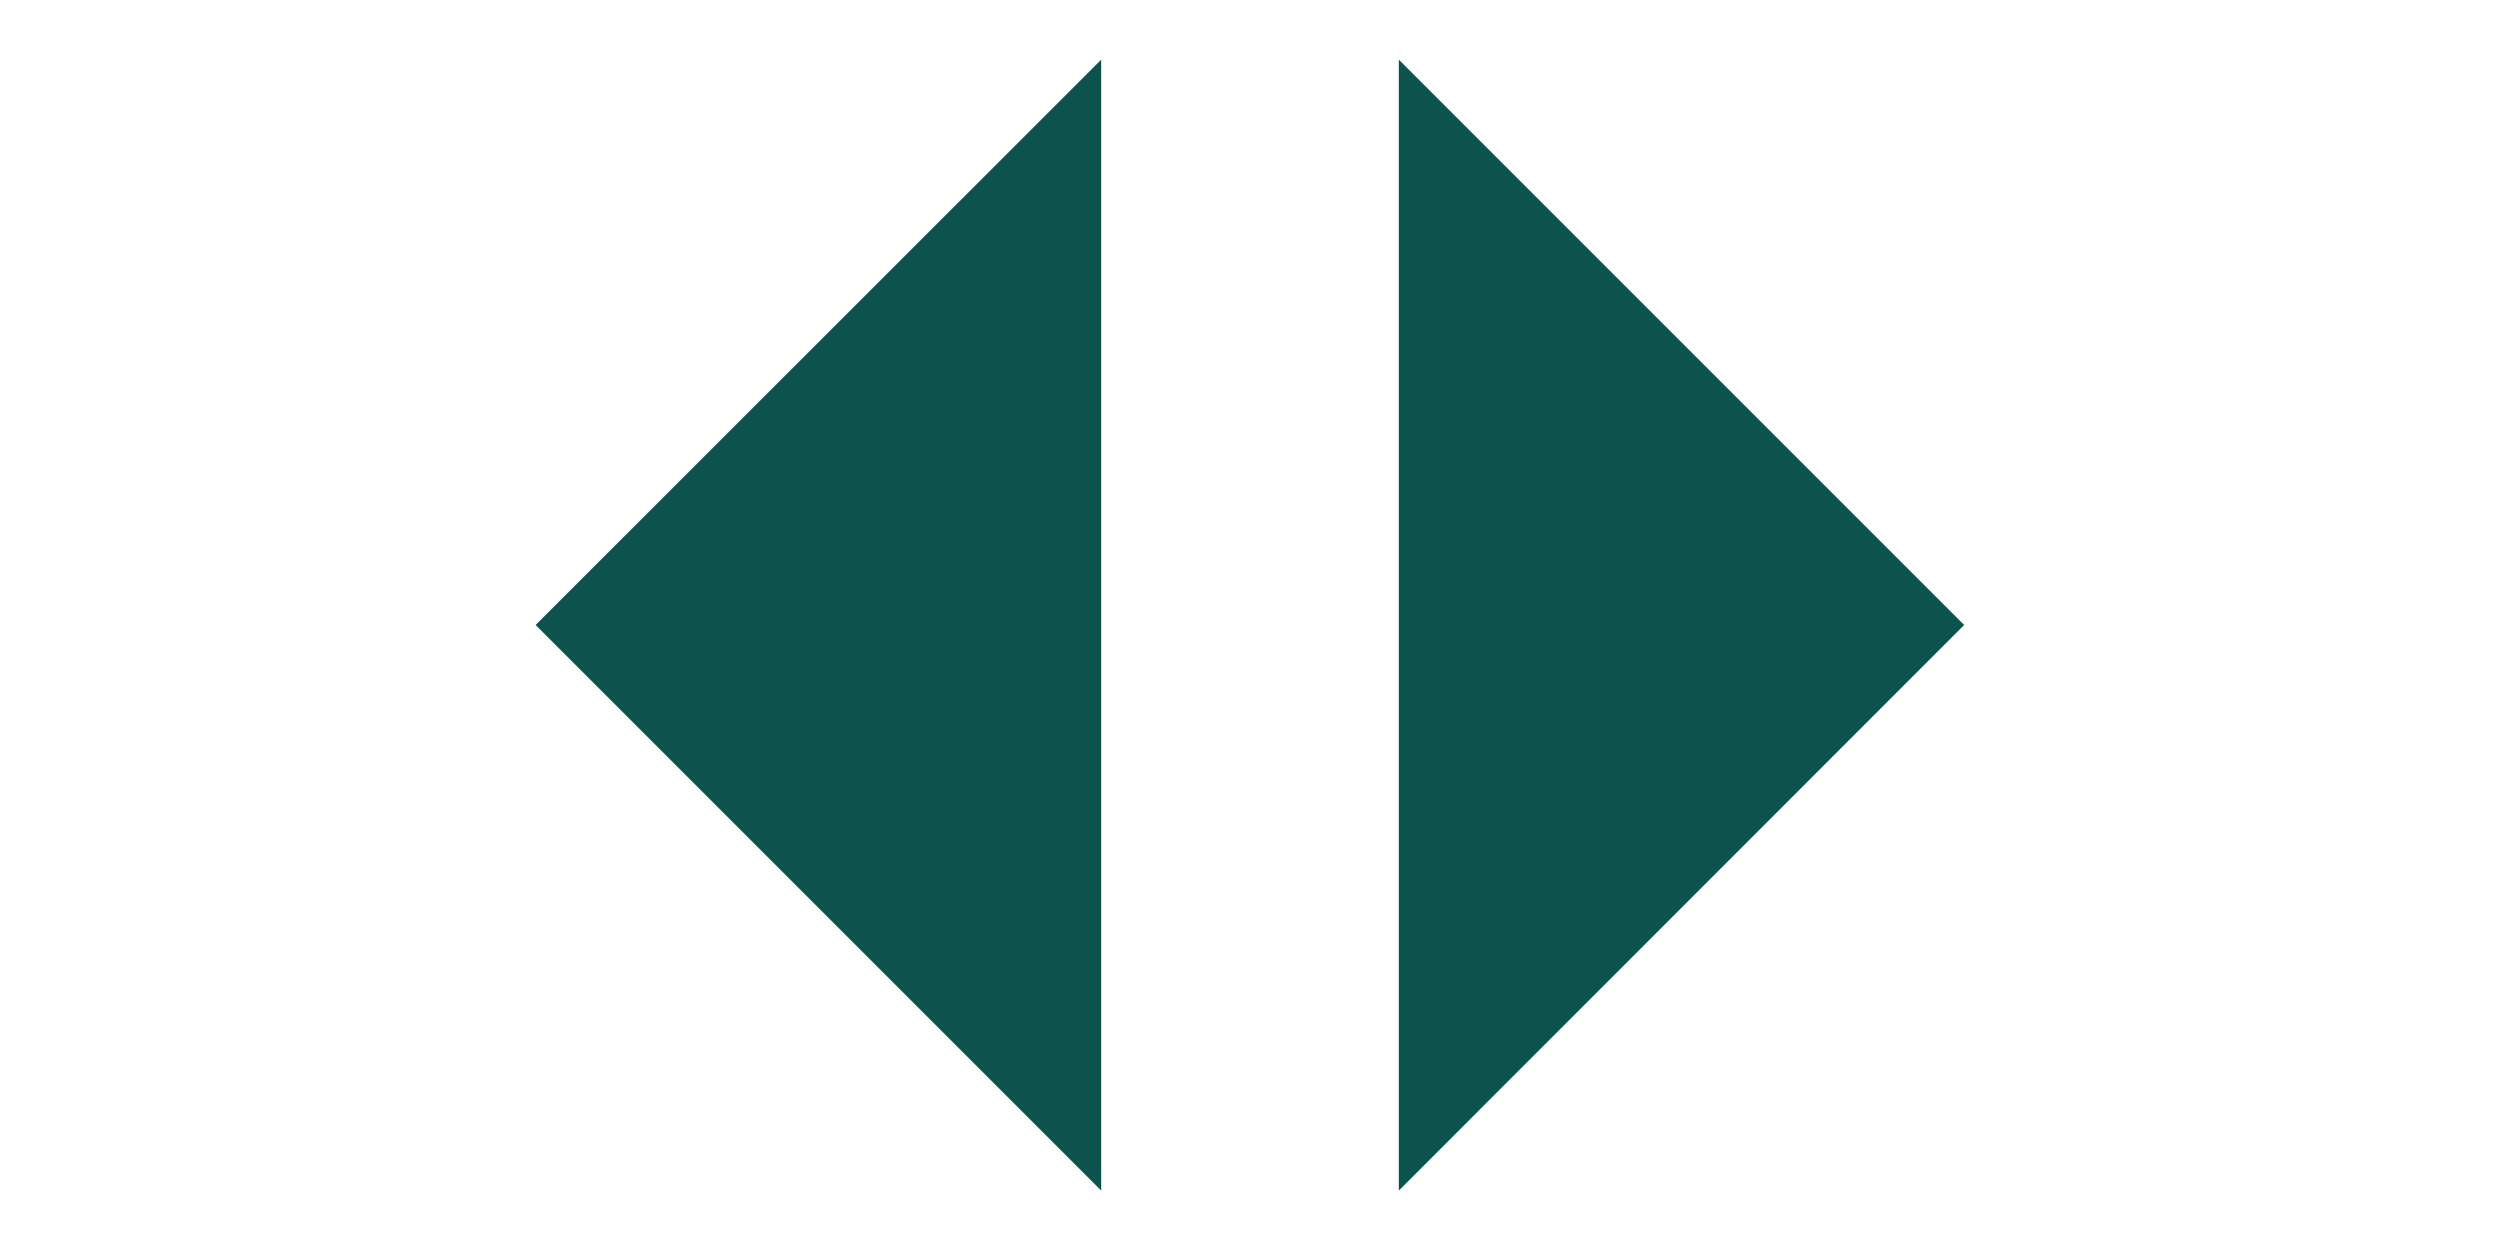
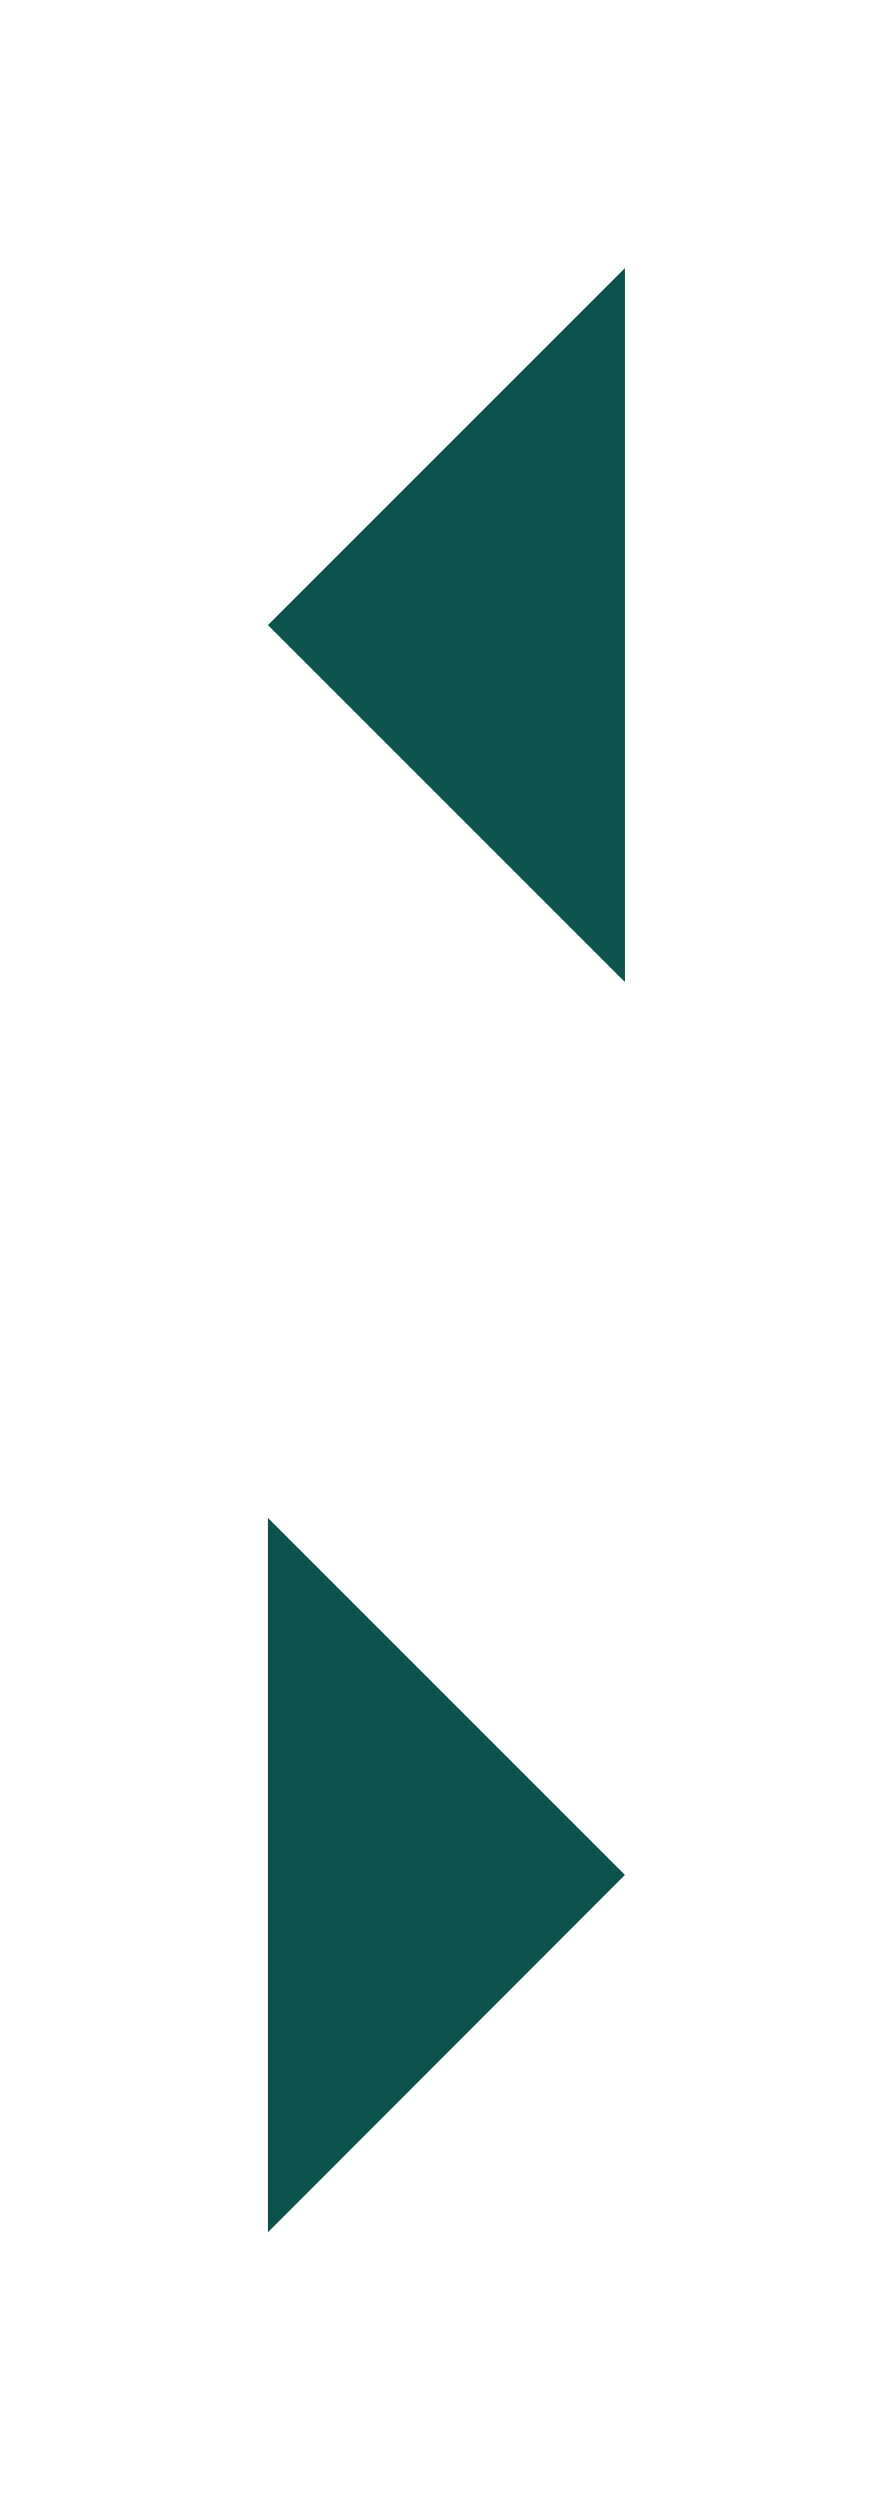
- <svg xmlns="http://www.w3.org/2000/svg" width="42" height="21" viewBox="0 0 11.113 5.556" version="1.1" id="svg5">
+ <svg xmlns="http://www.w3.org/2000/svg" width="10" height="28" viewBox="0 0 2.646 7.408" version="1.1" id="svg5">
  <defs id="defs2" />
  <g id="layer1">
    <path style="fill:#0d534d;fill-opacity:1;stroke:none;stroke-width:0.279px;stroke-linecap:butt;stroke-linejoin:miter;stroke-opacity:1" d="M 8.731,2.778 6.218,5.292 V 0.265 L 8.731,2.778" id="path972" />
-     <path style="fill:#0d534d;fill-opacity:1;stroke:none;stroke-width:0.279px;stroke-linecap:butt;stroke-linejoin:miter;stroke-opacity:1" d="M 2.381,2.778 4.895,0.265 V 5.292 L 2.381,2.778" id="path972-3" />
+     <path style="fill:#0d534d;fill-opacity:1;stroke:none;stroke-width:0.118px;stroke-linecap:butt;stroke-linejoin:miter;stroke-opacity:1" d="M 1.852,5.556 0.794,6.615 V 4.498 l 1.058,1.058" id="path972-3-3" />
+     <path style="fill:#0d534d;fill-opacity:1;stroke:none;stroke-width:0.118px;stroke-linecap:butt;stroke-linejoin:miter;stroke-opacity:1" d="M 0.794,1.852 1.852,0.794 V 2.91 L 0.794,1.852" id="path972-3-3-0" />
  </g>
</svg>
